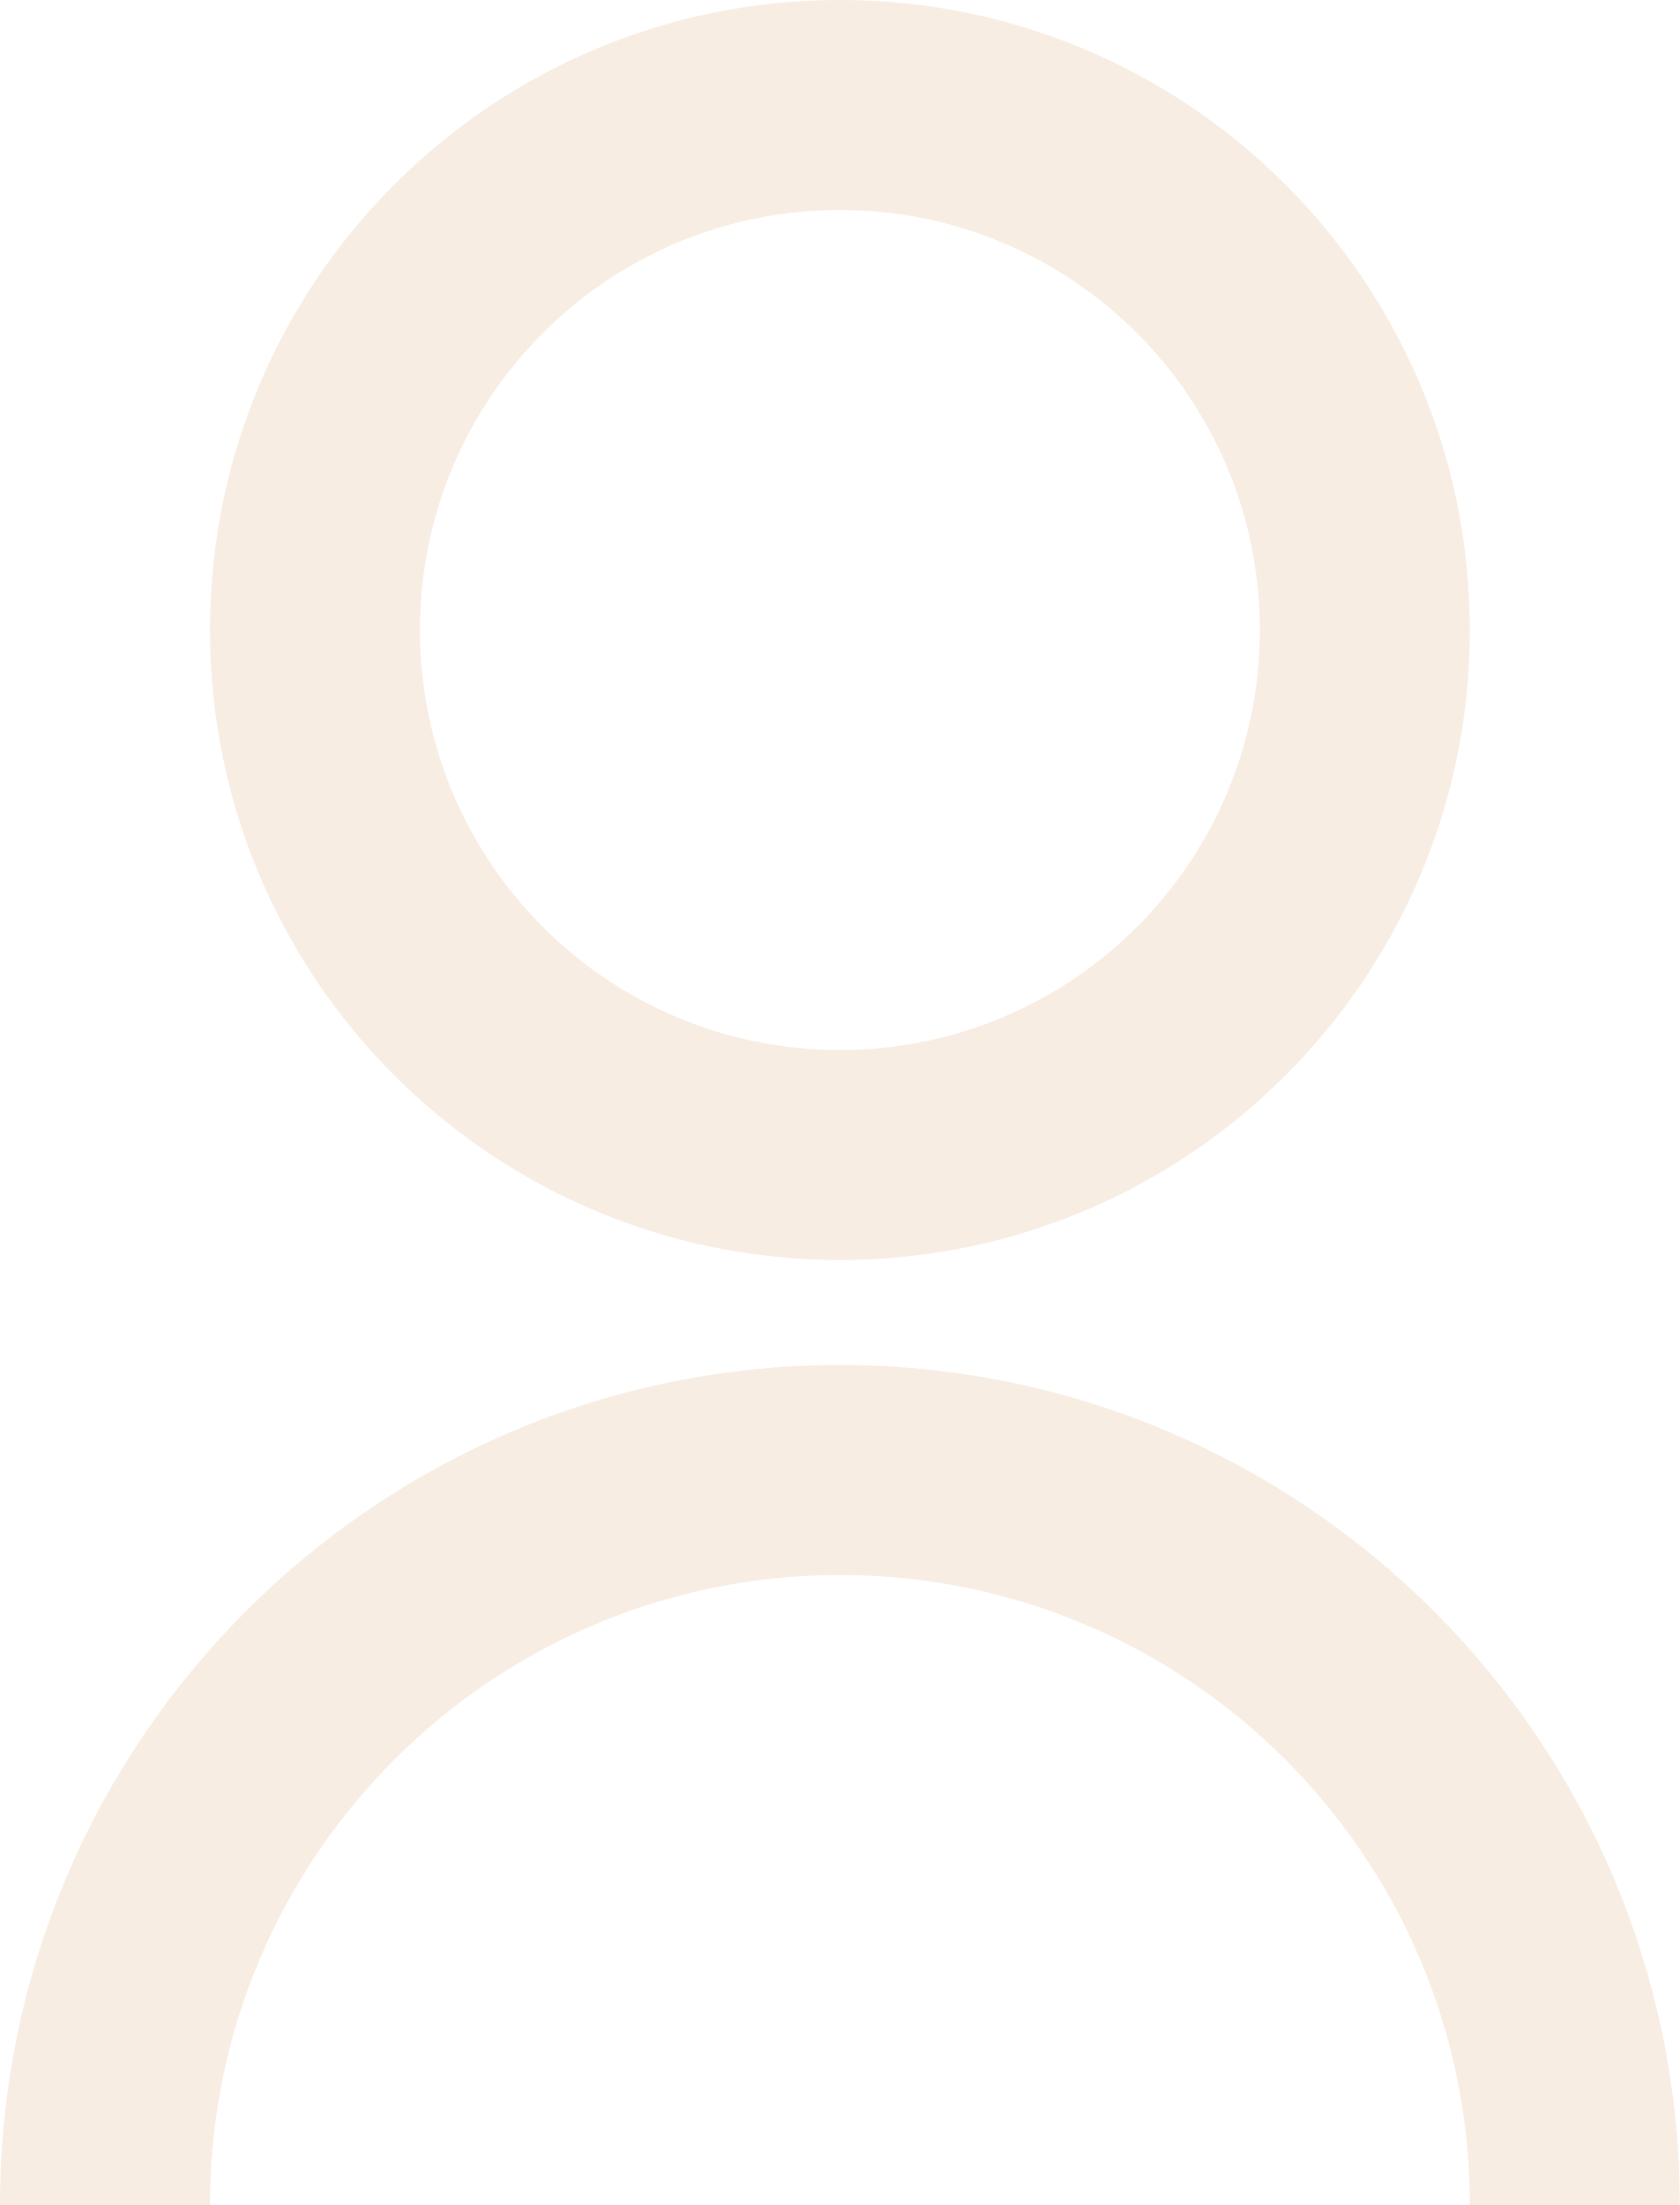
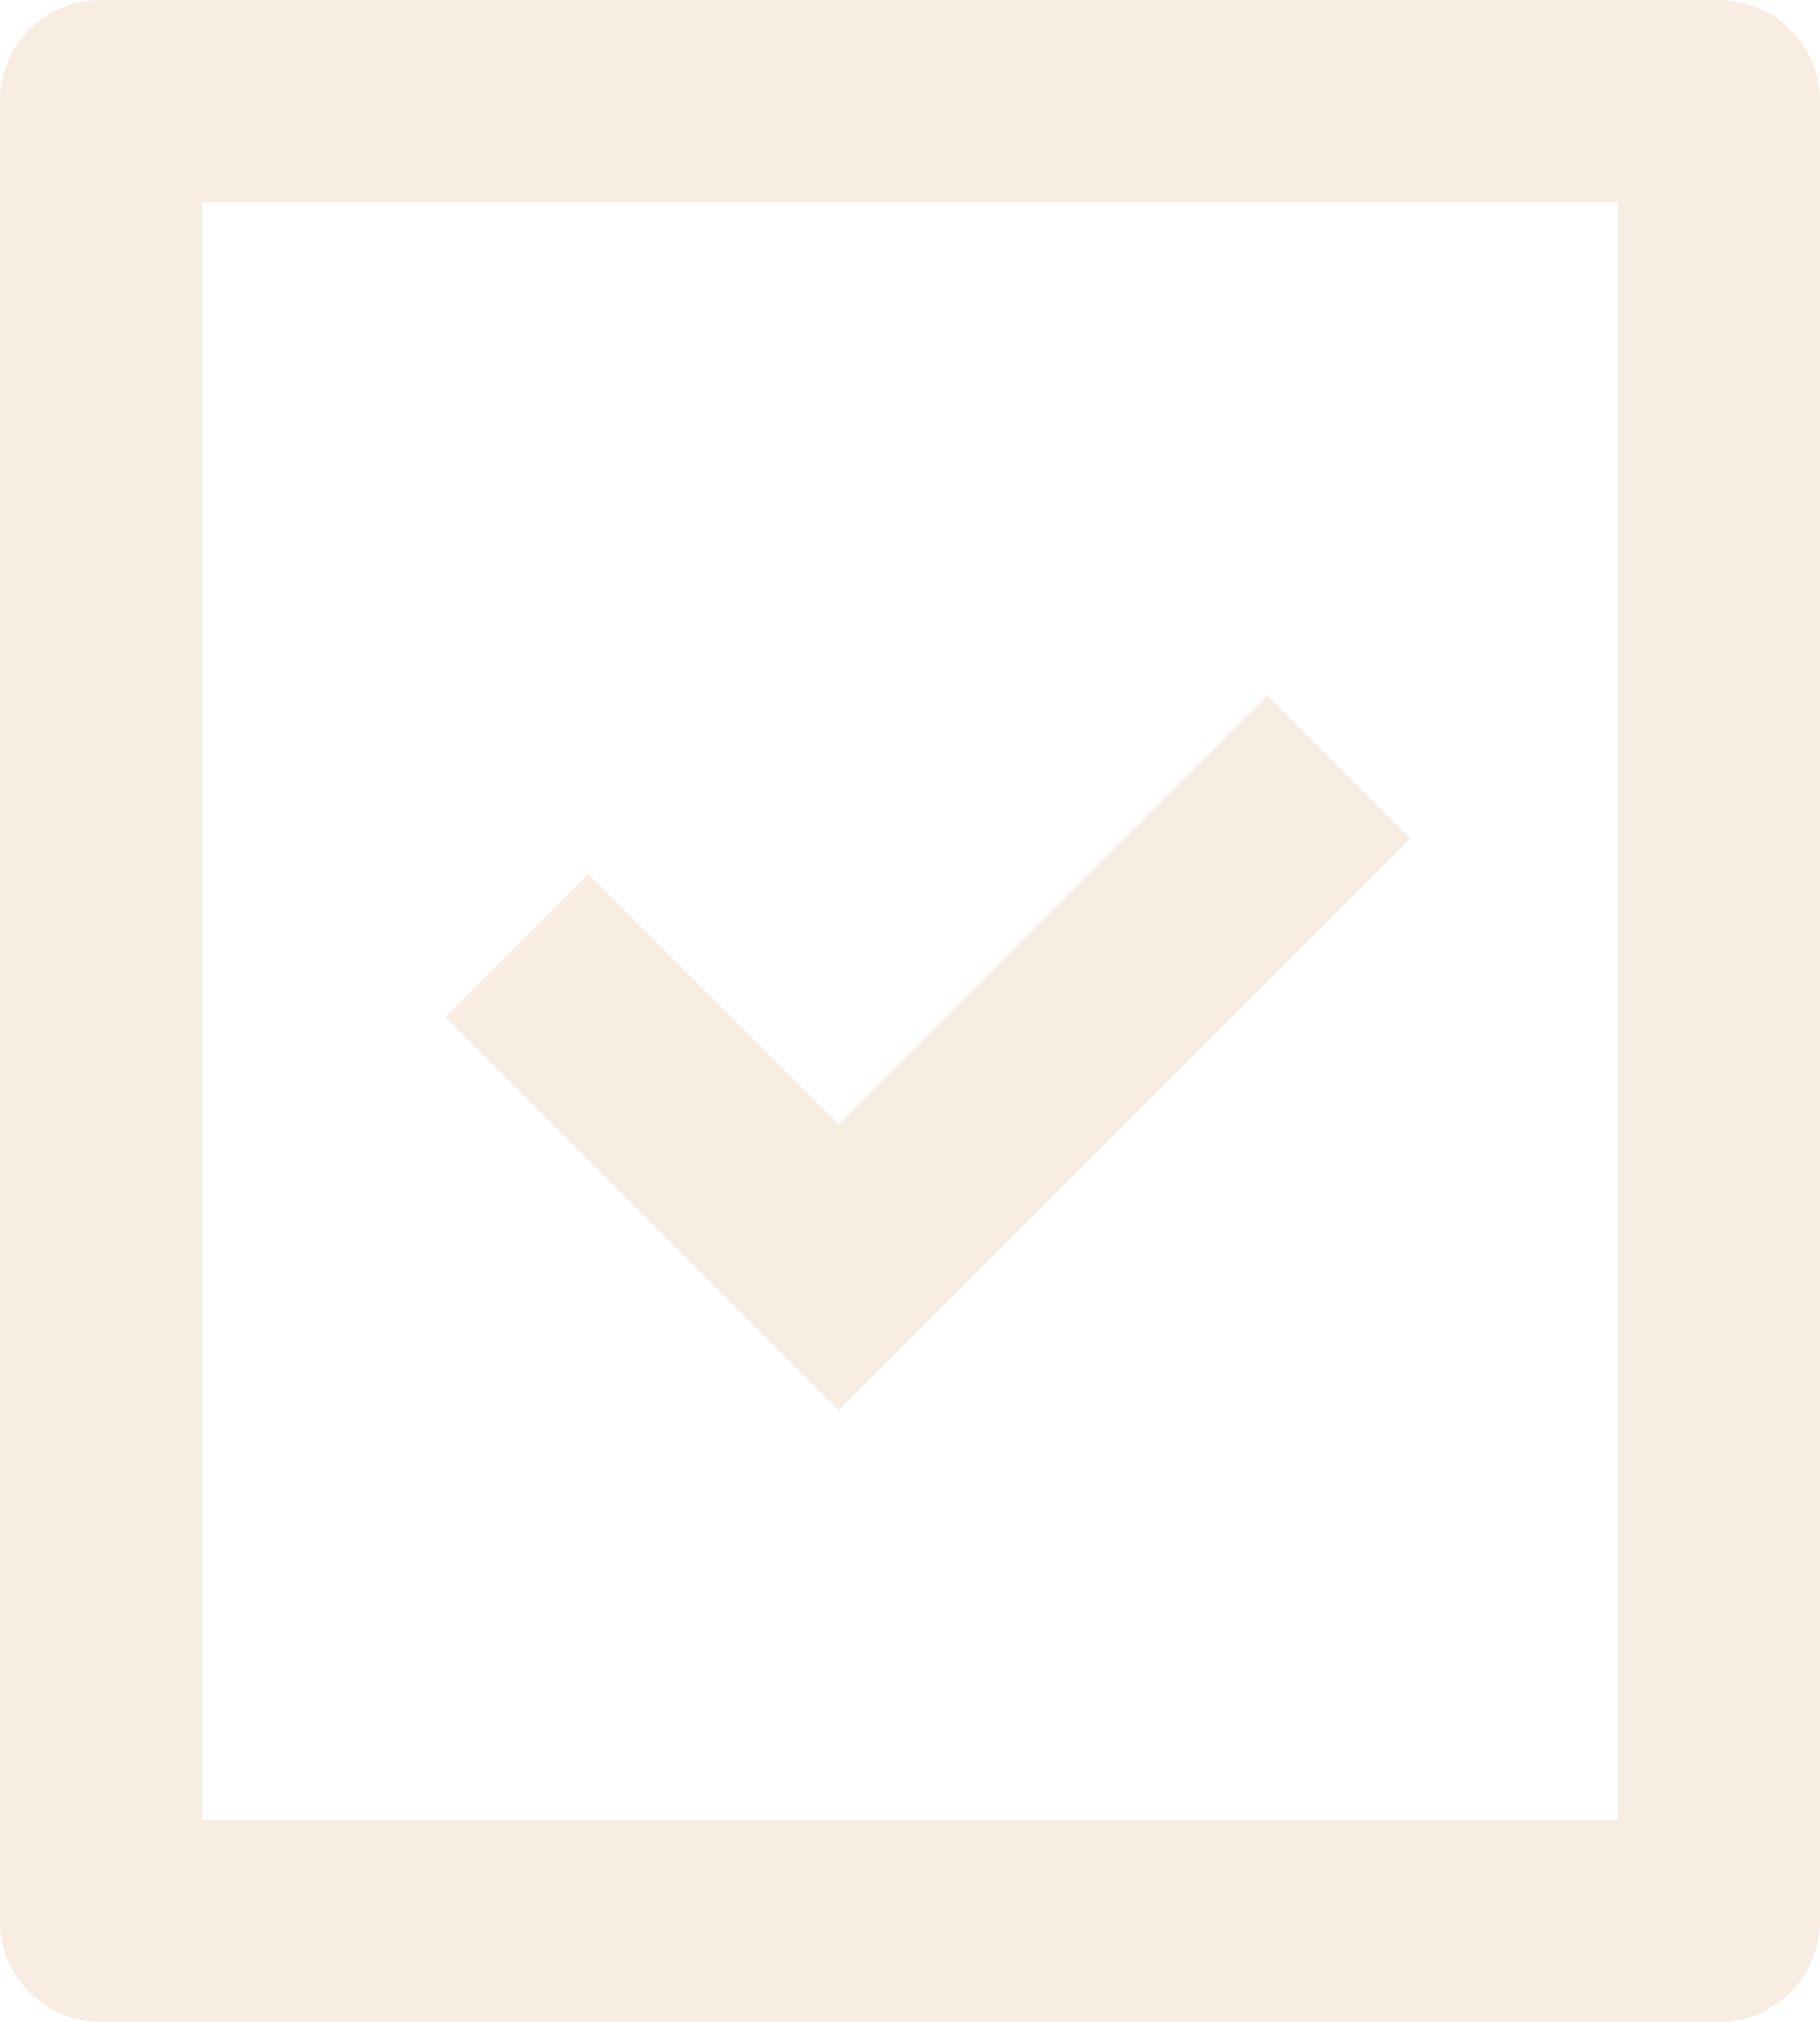
- <svg xmlns="http://www.w3.org/2000/svg" width="16" height="21" viewBox="0 0 16 21" fill="none">
-   <path d="M0 21C0 16.582 3.582 13 8 13C12.418 13 16 16.582 16 21H14C14 17.686 11.314 15 8 15C4.686 15 2 17.686 2 21H0ZM8 12C4.685 12 2 9.315 2 6C2 2.685 4.685 0 8 0C11.315 0 14 2.685 14 6C14 9.315 11.315 12 8 12ZM8 10C10.21 10 12 8.21 12 6C12 3.79 10.21 2 8 2C5.79 2 4 3.79 4 6C4 8.21 5.79 10 8 10Z" fill="#F7EDE2" />
+ <svg xmlns="http://www.w3.org/2000/svg" width="18" height="20" viewBox="0 0 18 20" fill="none">
+   <path d="M16 2H2V18H16V2ZM0 0.992C0 0.444 0.447 0 0.999 0H17C17.552 0 18 0.448 18 1L18 18.992C18 19.549 17.555 20 17.007 20H0.993C0.445 20 0 19.545 0 19.008V0.992ZM8.293 11.121L12.536 6.879L13.95 8.293L8.293 13.95L4.404 10.061L5.818 8.646L8.293 11.121Z" fill="#F7EDE2" />
</svg>
